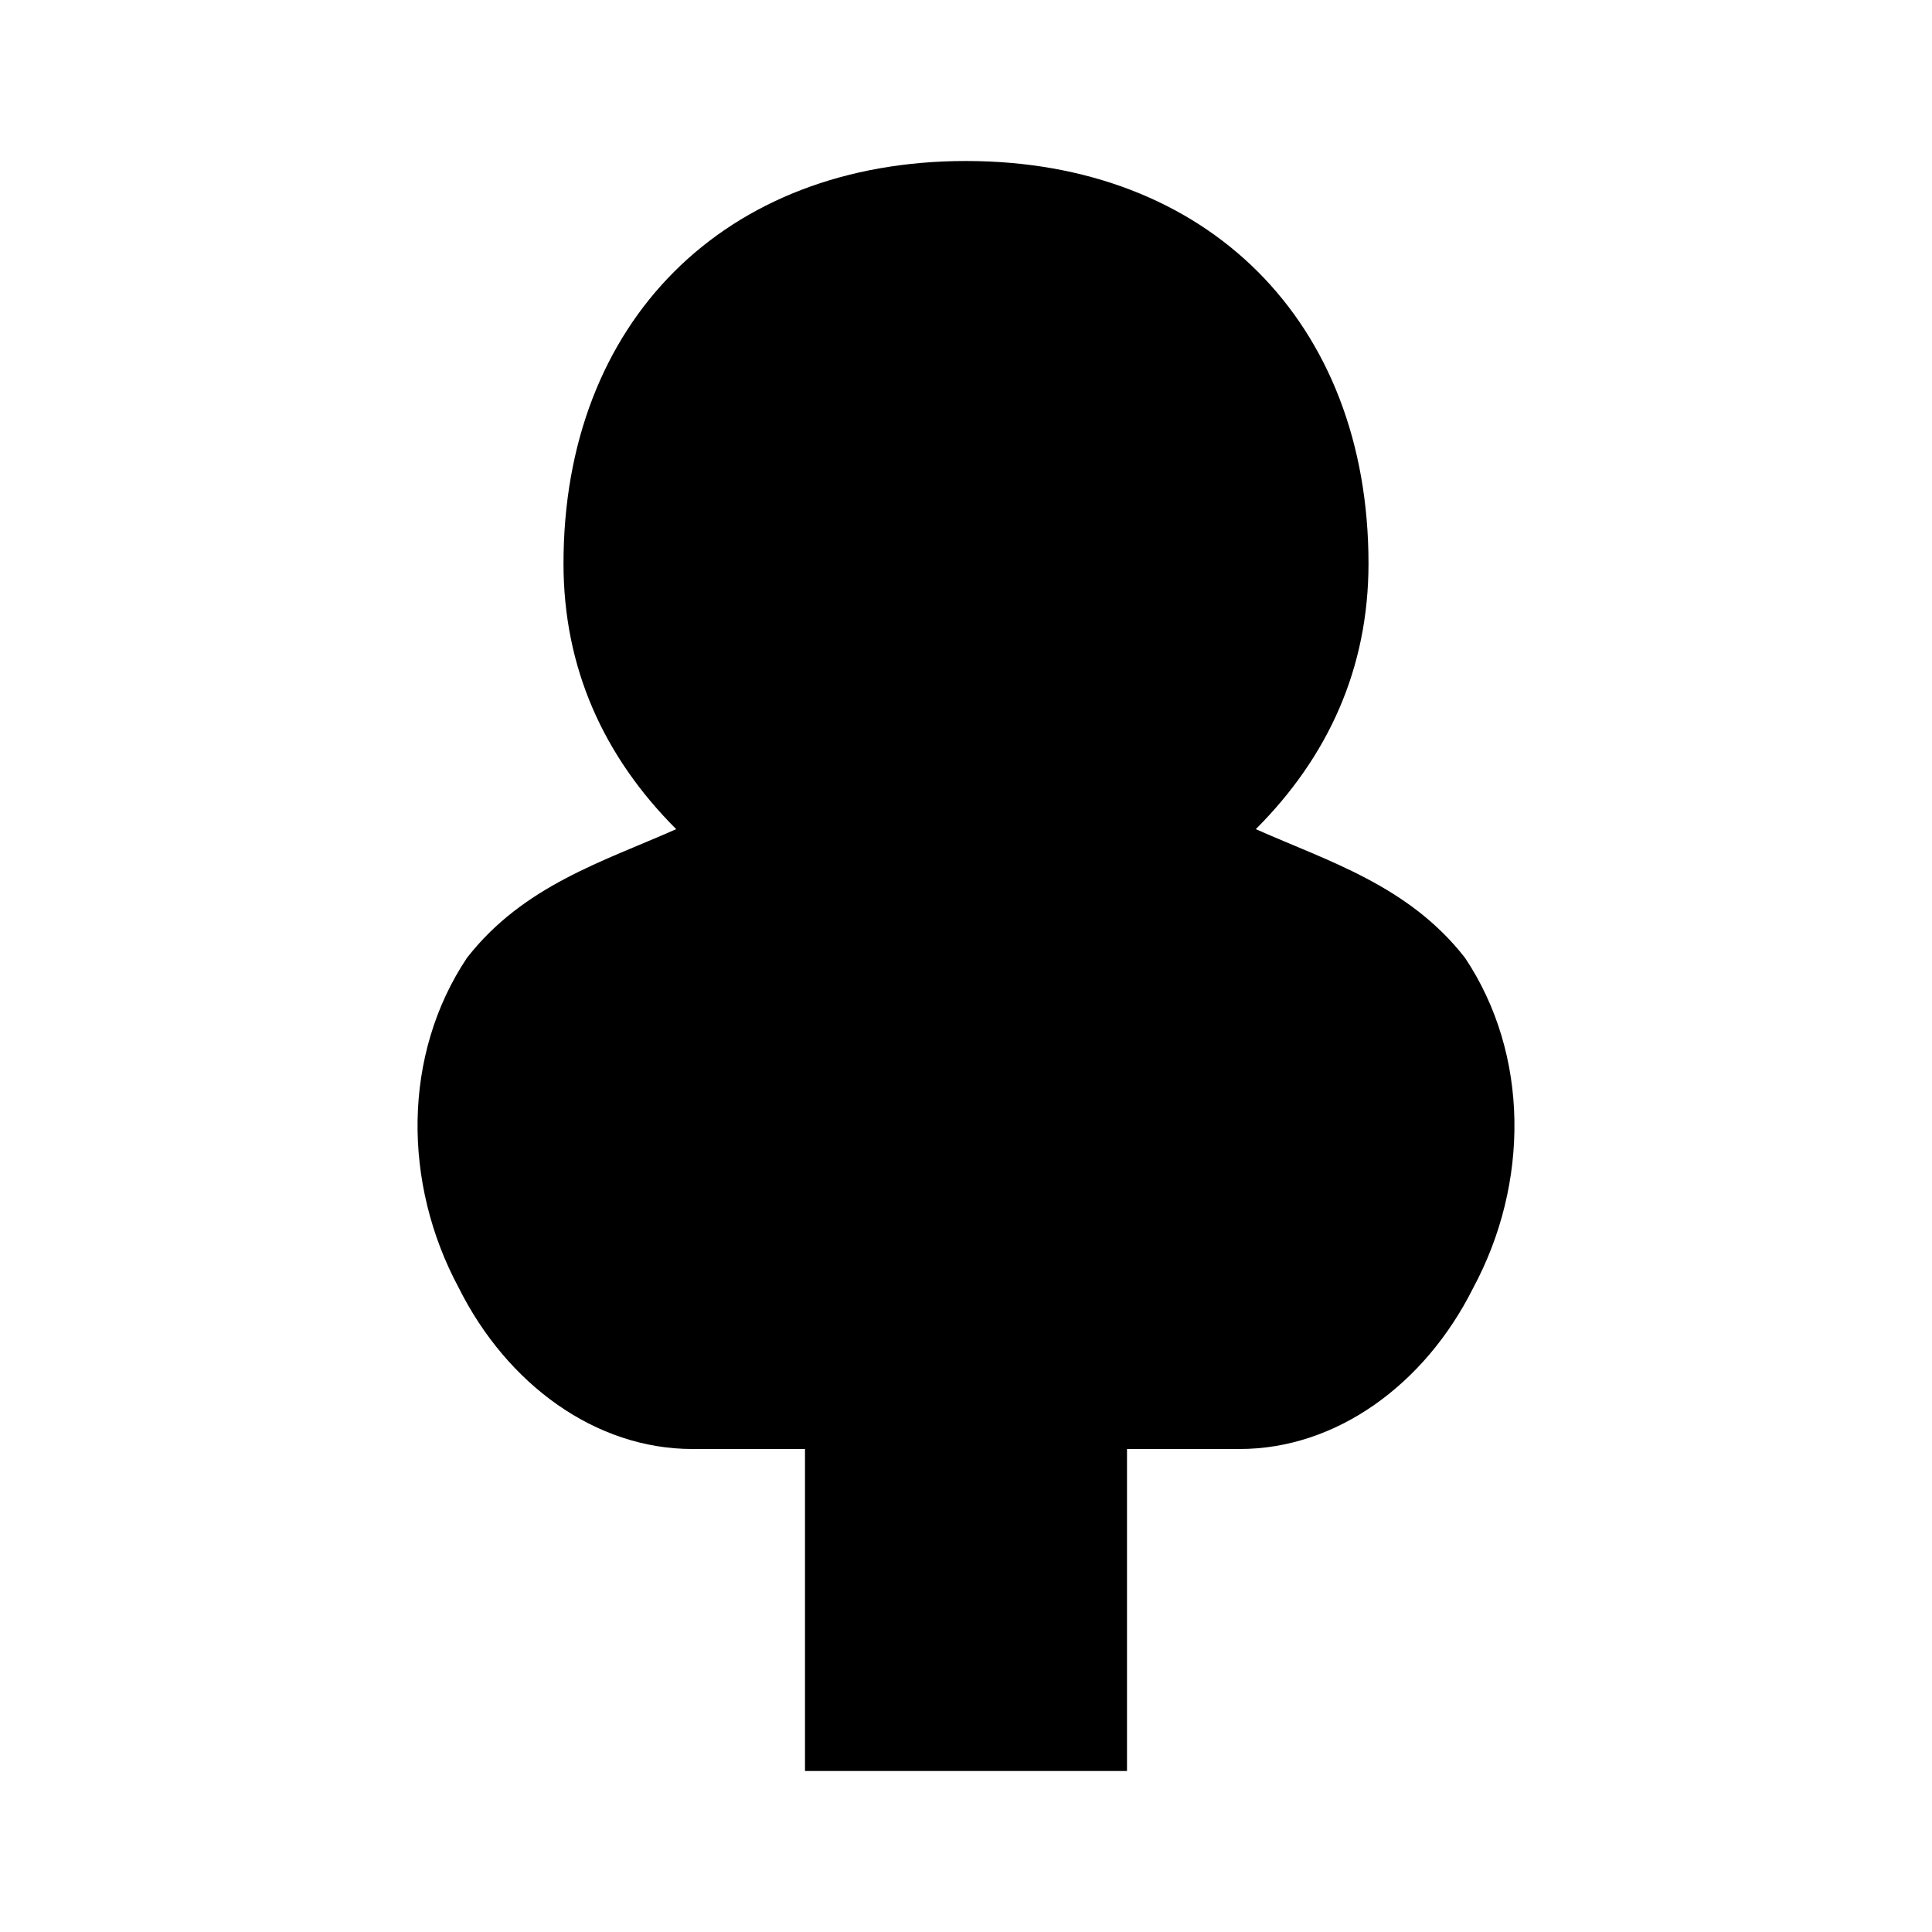
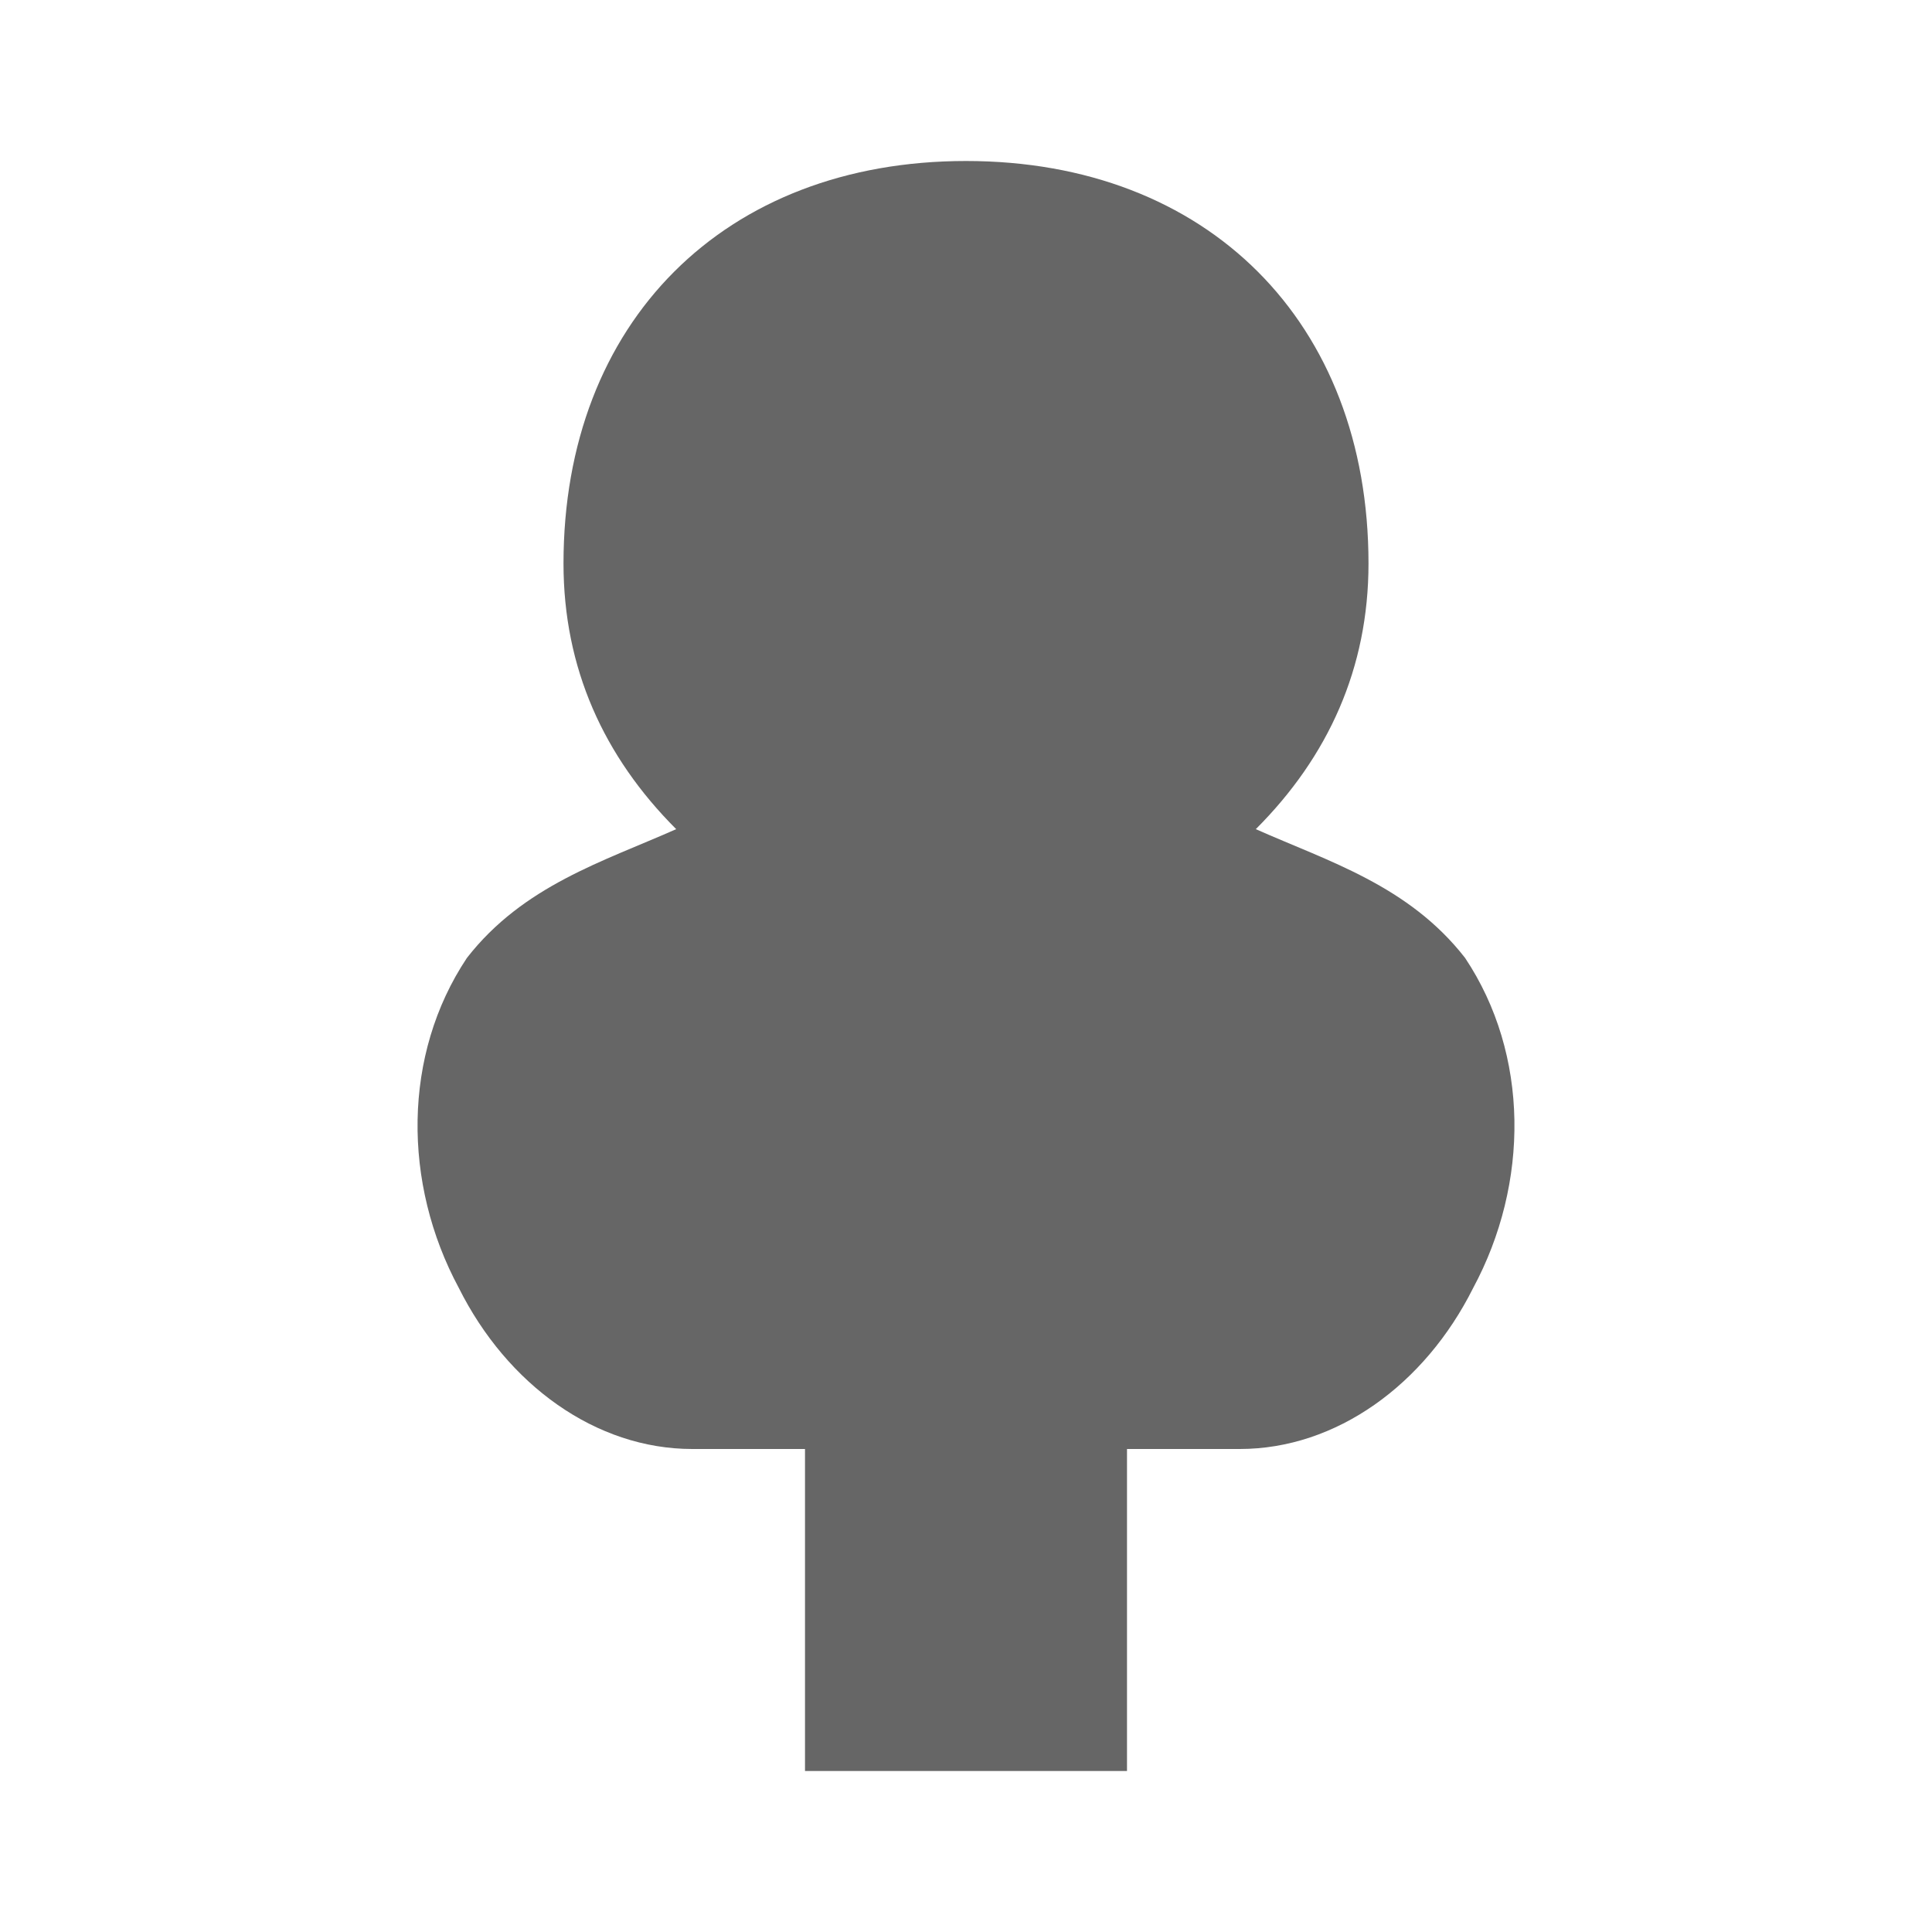
- <svg xmlns="http://www.w3.org/2000/svg" viewBox="0 0 24 24" fill="currentColor">
-   <path d="M12 2C9 2 7 4 7 7c0 1.3.5 2.4 1.4 3.3-.9.4-1.9.7-2.6 1.6C5 13.1 5 14.7 5.7 16c.6 1.2 1.7 2 2.9 2h1.4v4h4v-4h1.4c1.2 0 2.3-.8 2.9-2 .7-1.3.7-2.9-.1-4.1-.7-.9-1.7-1.2-2.6-1.6.9-.9 1.4-2 1.4-3.3 0-3-2-5-5-5z" />
+ <svg xmlns="http://www.w3.org/2000/svg" viewBox="0 0 24 24" fill="#666">
+   <path d="M12 2c-3 0-5 2-5 5 0 1.3.5 2.4 1.4 3.3-.9.4-1.9.7-2.6 1.6-.8 1.2-.8 2.8-.1 4.1.6 1.2 1.7 2 2.9 2H10v4h4v-4h1.4c1.2 0 2.3-.8 2.9-2 .7-1.3.7-2.9-.1-4.1-.7-.9-1.7-1.2-2.6-1.6.9-.9 1.4-2 1.4-3.3 0-3-2-5-5-5z" />
</svg>
